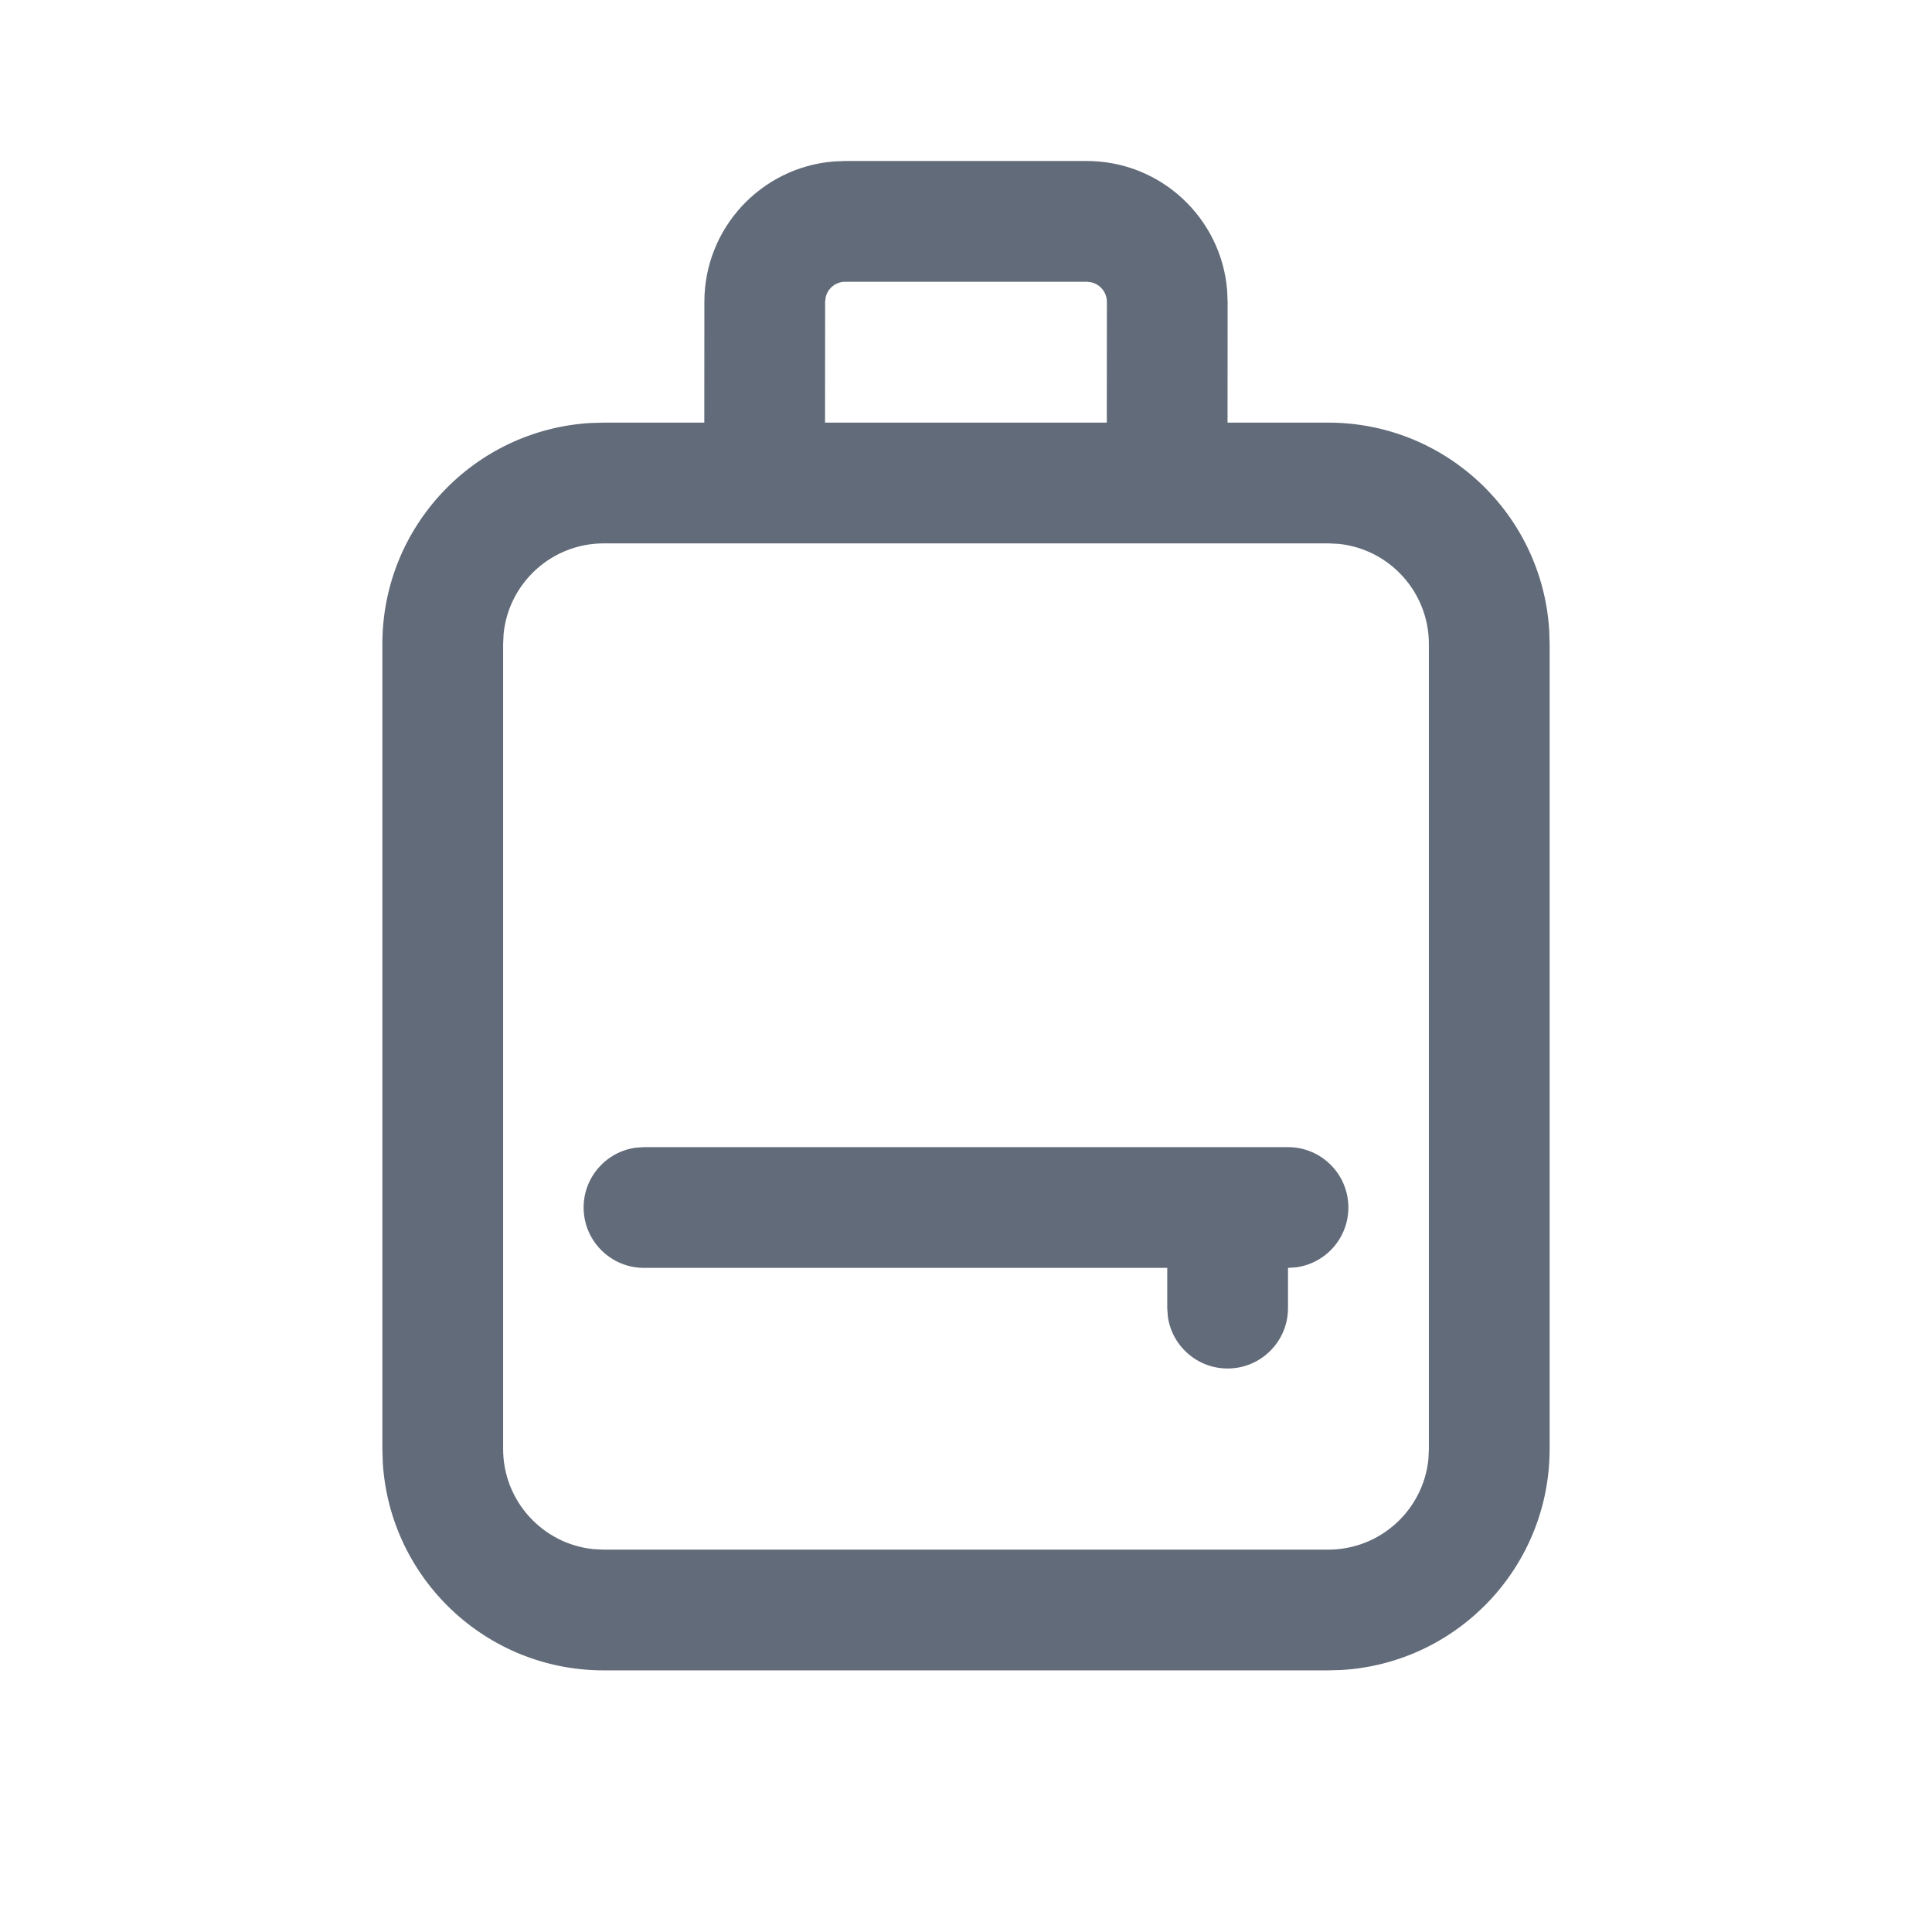
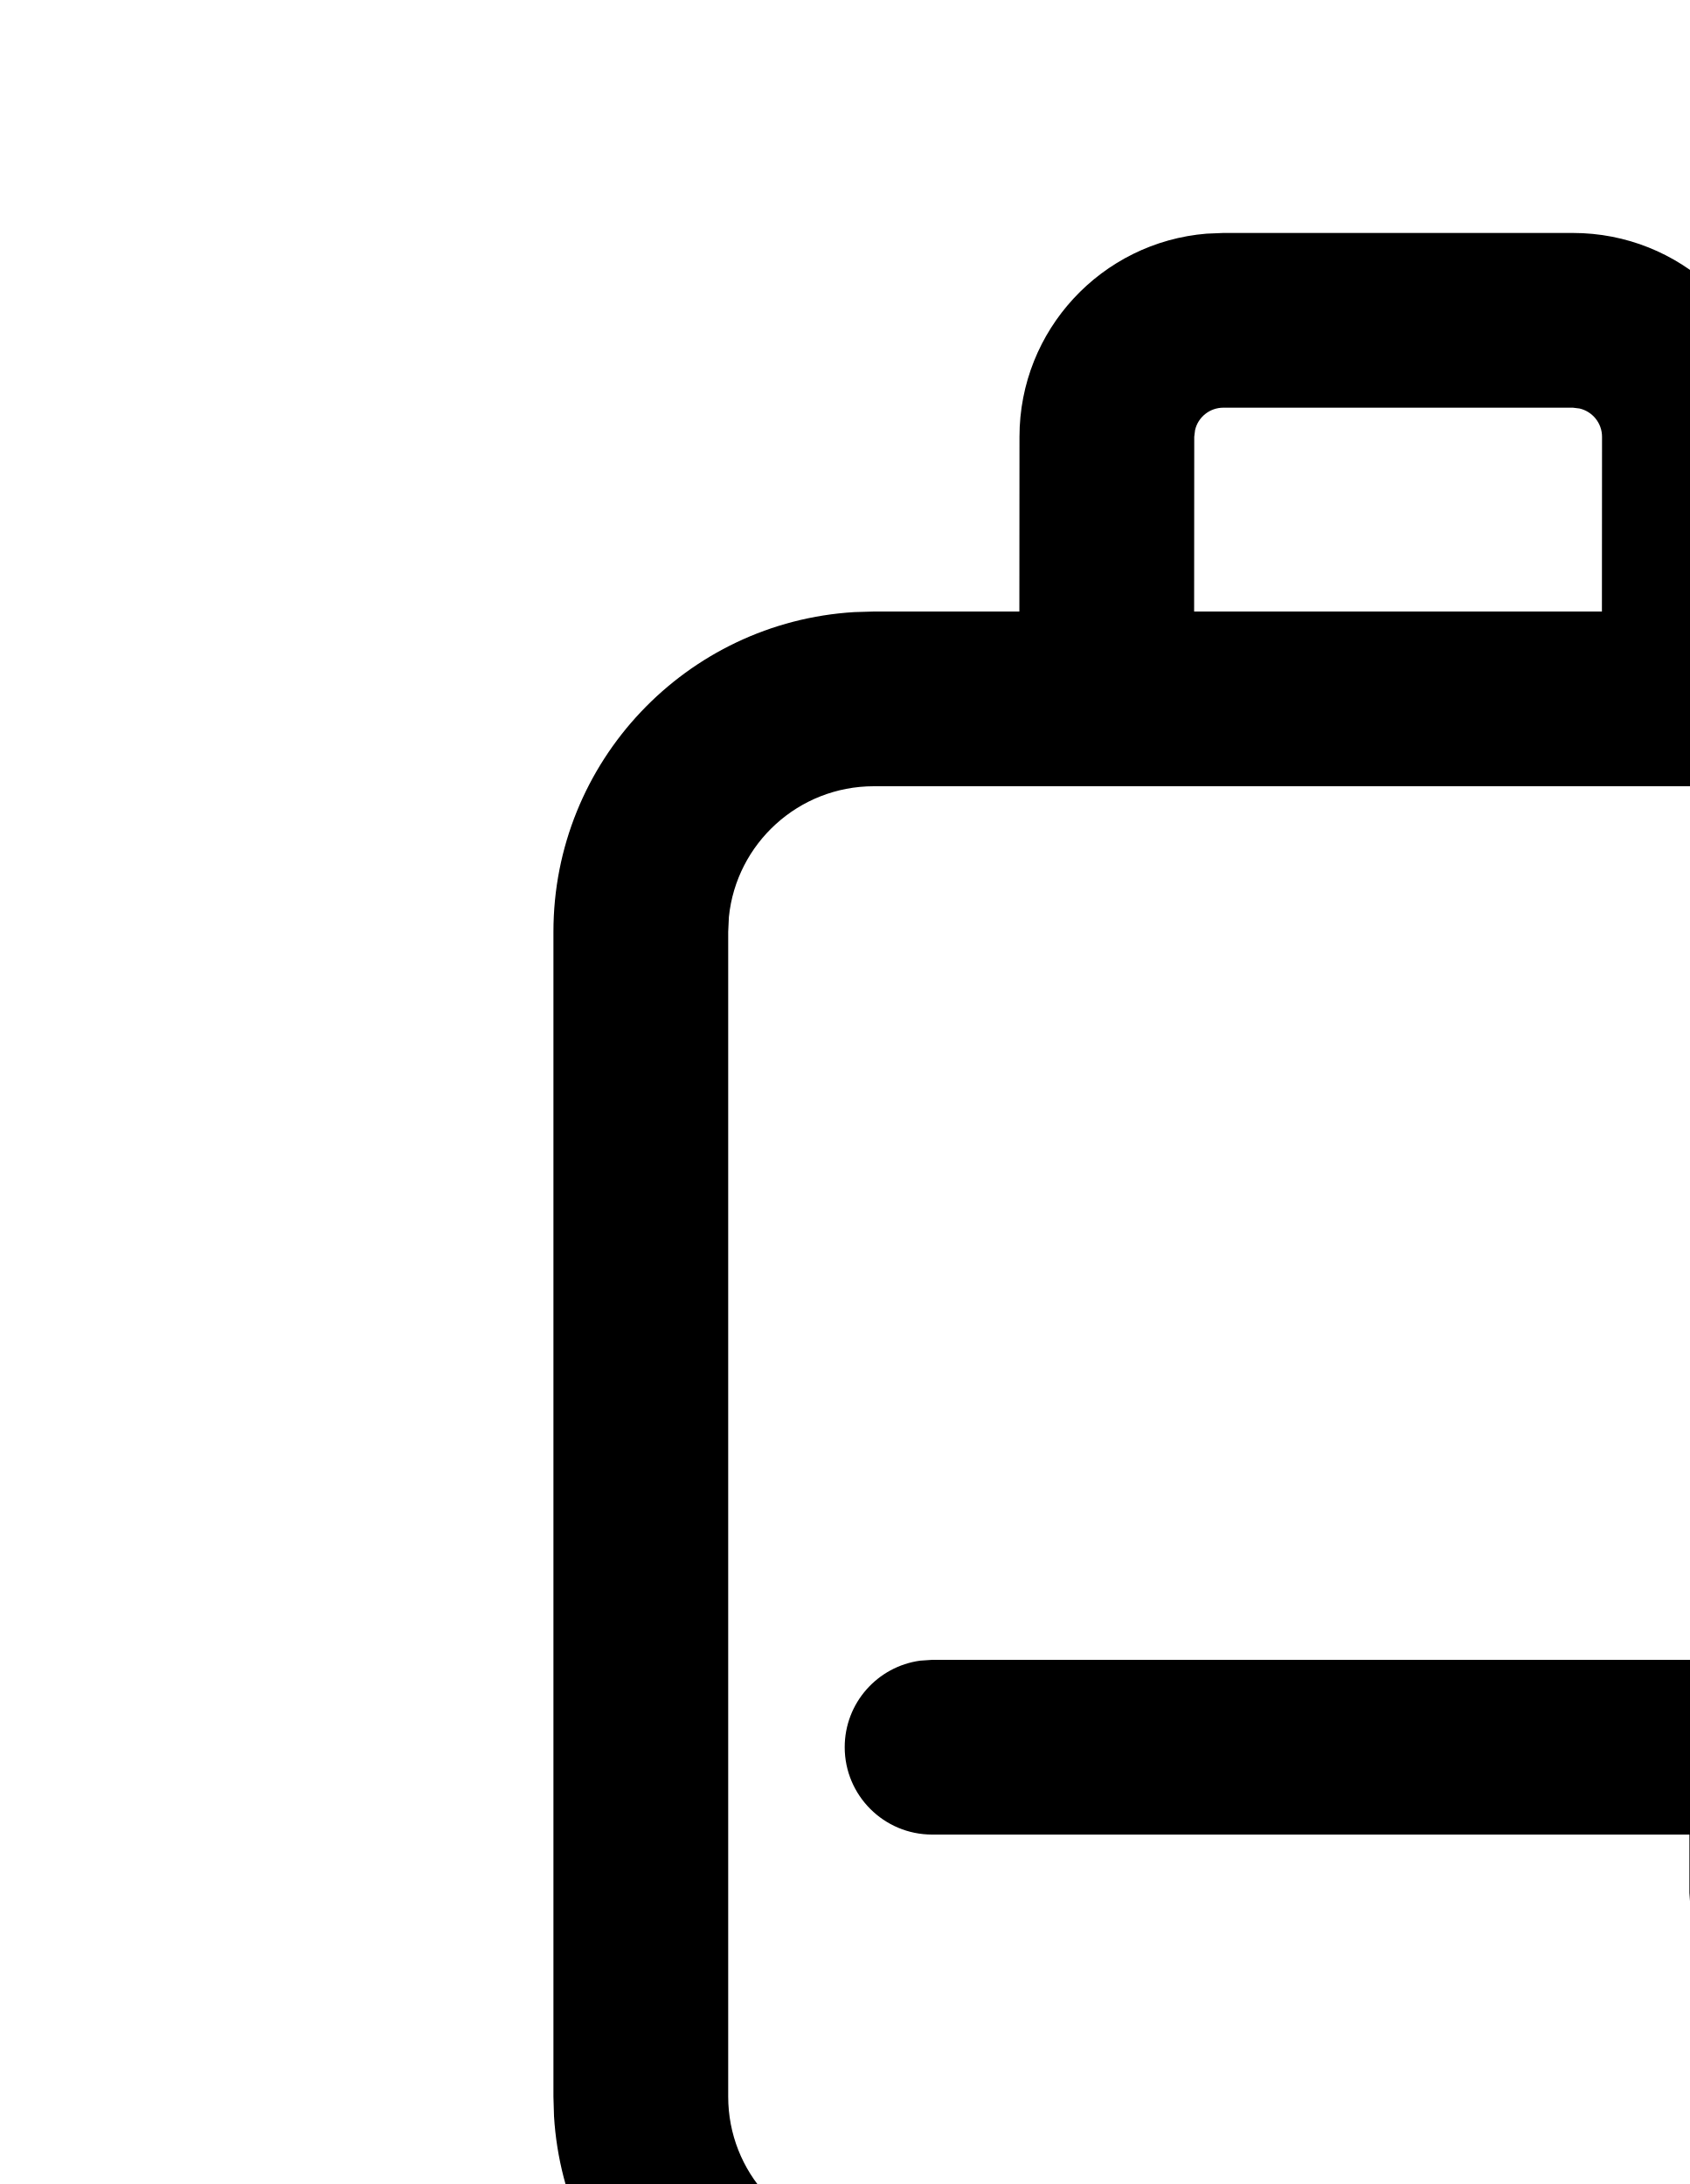
- <svg xmlns="http://www.w3.org/2000/svg" width="24" height="24" viewBox="0 0 24 24">
-   <path fill="#626B79" fill-rule="evenodd" d="M13.5,2 C14.418,2 15.171,2.707 15.244,3.606 L15.25,3.75 L15.249,5.25 L16.5,5.25 C17.963,5.25 19.158,6.392 19.245,7.832 L19.25,8 L19.25,18 C19.25,19.463 18.108,20.658 16.668,20.745 L16.5,20.75 L7.5,20.75 C6.037,20.75 4.842,19.608 4.755,18.168 L4.75,18 L4.75,8 C4.75,6.537 5.892,5.342 7.332,5.255 L7.5,5.25 L8.749,5.25 L8.75,3.75 C8.75,2.832 9.457,2.079 10.356,2.006 L10.5,2 L13.5,2 Z M16.5,6.75 L7.5,6.75 C6.853,6.75 6.32,7.242 6.256,7.872 L6.25,8 L6.25,18 C6.25,18.647 6.742,19.18 7.372,19.244 L7.5,19.25 L16.5,19.25 C17.147,19.25 17.68,18.758 17.744,18.128 L17.75,18 L17.75,8 C17.75,7.353 17.258,6.82 16.628,6.756 L16.5,6.75 Z M16,14.25 C16.414,14.25 16.75,14.586 16.75,15 C16.75,15.38 16.468,15.693 16.102,15.743 L16,15.75 L16,16.25 C16,16.664 15.664,17 15.25,17 C14.87,17 14.557,16.718 14.507,16.352 L14.5,16.25 L14.5,15.75 L8,15.75 C7.586,15.75 7.25,15.414 7.25,15 C7.25,14.62 7.532,14.307 7.898,14.257 L8,14.25 L16,14.25 Z M13.5,3.5 L10.5,3.5 C10.382,3.5 10.282,3.582 10.257,3.693 L10.25,3.75 L10.249,5.25 L13.749,5.25 L13.75,3.75 C13.75,3.632 13.668,3.533 13.557,3.507 L13.5,3.5 Z" />
+ <svg>
+   <path d="M13.5,2 C14.418,2 15.171,2.707 15.244,3.606 L15.25,3.75 L15.249,5.25 L16.5,5.25 C17.963,5.25 19.158,6.392 19.245,7.832 L19.25,8 L19.25,18 C19.25,19.463 18.108,20.658 16.668,20.745 L16.5,20.75 L7.5,20.75 C6.037,20.75 4.842,19.608 4.755,18.168 L4.75,18 L4.75,8 C4.75,6.537 5.892,5.342 7.332,5.255 L7.5,5.25 L8.749,5.25 L8.75,3.75 C8.75,2.832 9.457,2.079 10.356,2.006 L10.5,2 L13.5,2 Z M16.5,6.75 L7.5,6.75 C6.853,6.75 6.32,7.242 6.256,7.872 L6.25,8 L6.25,18 C6.25,18.647 6.742,19.18 7.372,19.244 L7.5,19.25 L16.5,19.25 C17.147,19.25 17.68,18.758 17.744,18.128 L17.75,18 L17.75,8 C17.75,7.353 17.258,6.82 16.628,6.756 L16.5,6.75 Z M16,14.25 C16.414,14.25 16.75,14.586 16.75,15 C16.75,15.38 16.468,15.693 16.102,15.743 L16,15.75 L16,16.25 C16,16.664 15.664,17 15.25,17 C14.87,17 14.557,16.718 14.507,16.352 L14.5,16.25 L14.5,15.75 L8,15.75 C7.586,15.75 7.25,15.414 7.25,15 C7.25,14.62 7.532,14.307 7.898,14.257 L8,14.25 L16,14.25 Z M13.5,3.5 L10.5,3.5 C10.382,3.5 10.282,3.582 10.257,3.693 L10.25,3.75 L10.249,5.25 L13.749,5.25 L13.75,3.75 C13.75,3.632 13.668,3.533 13.557,3.507 L13.5,3.5 Z" />
</svg>
